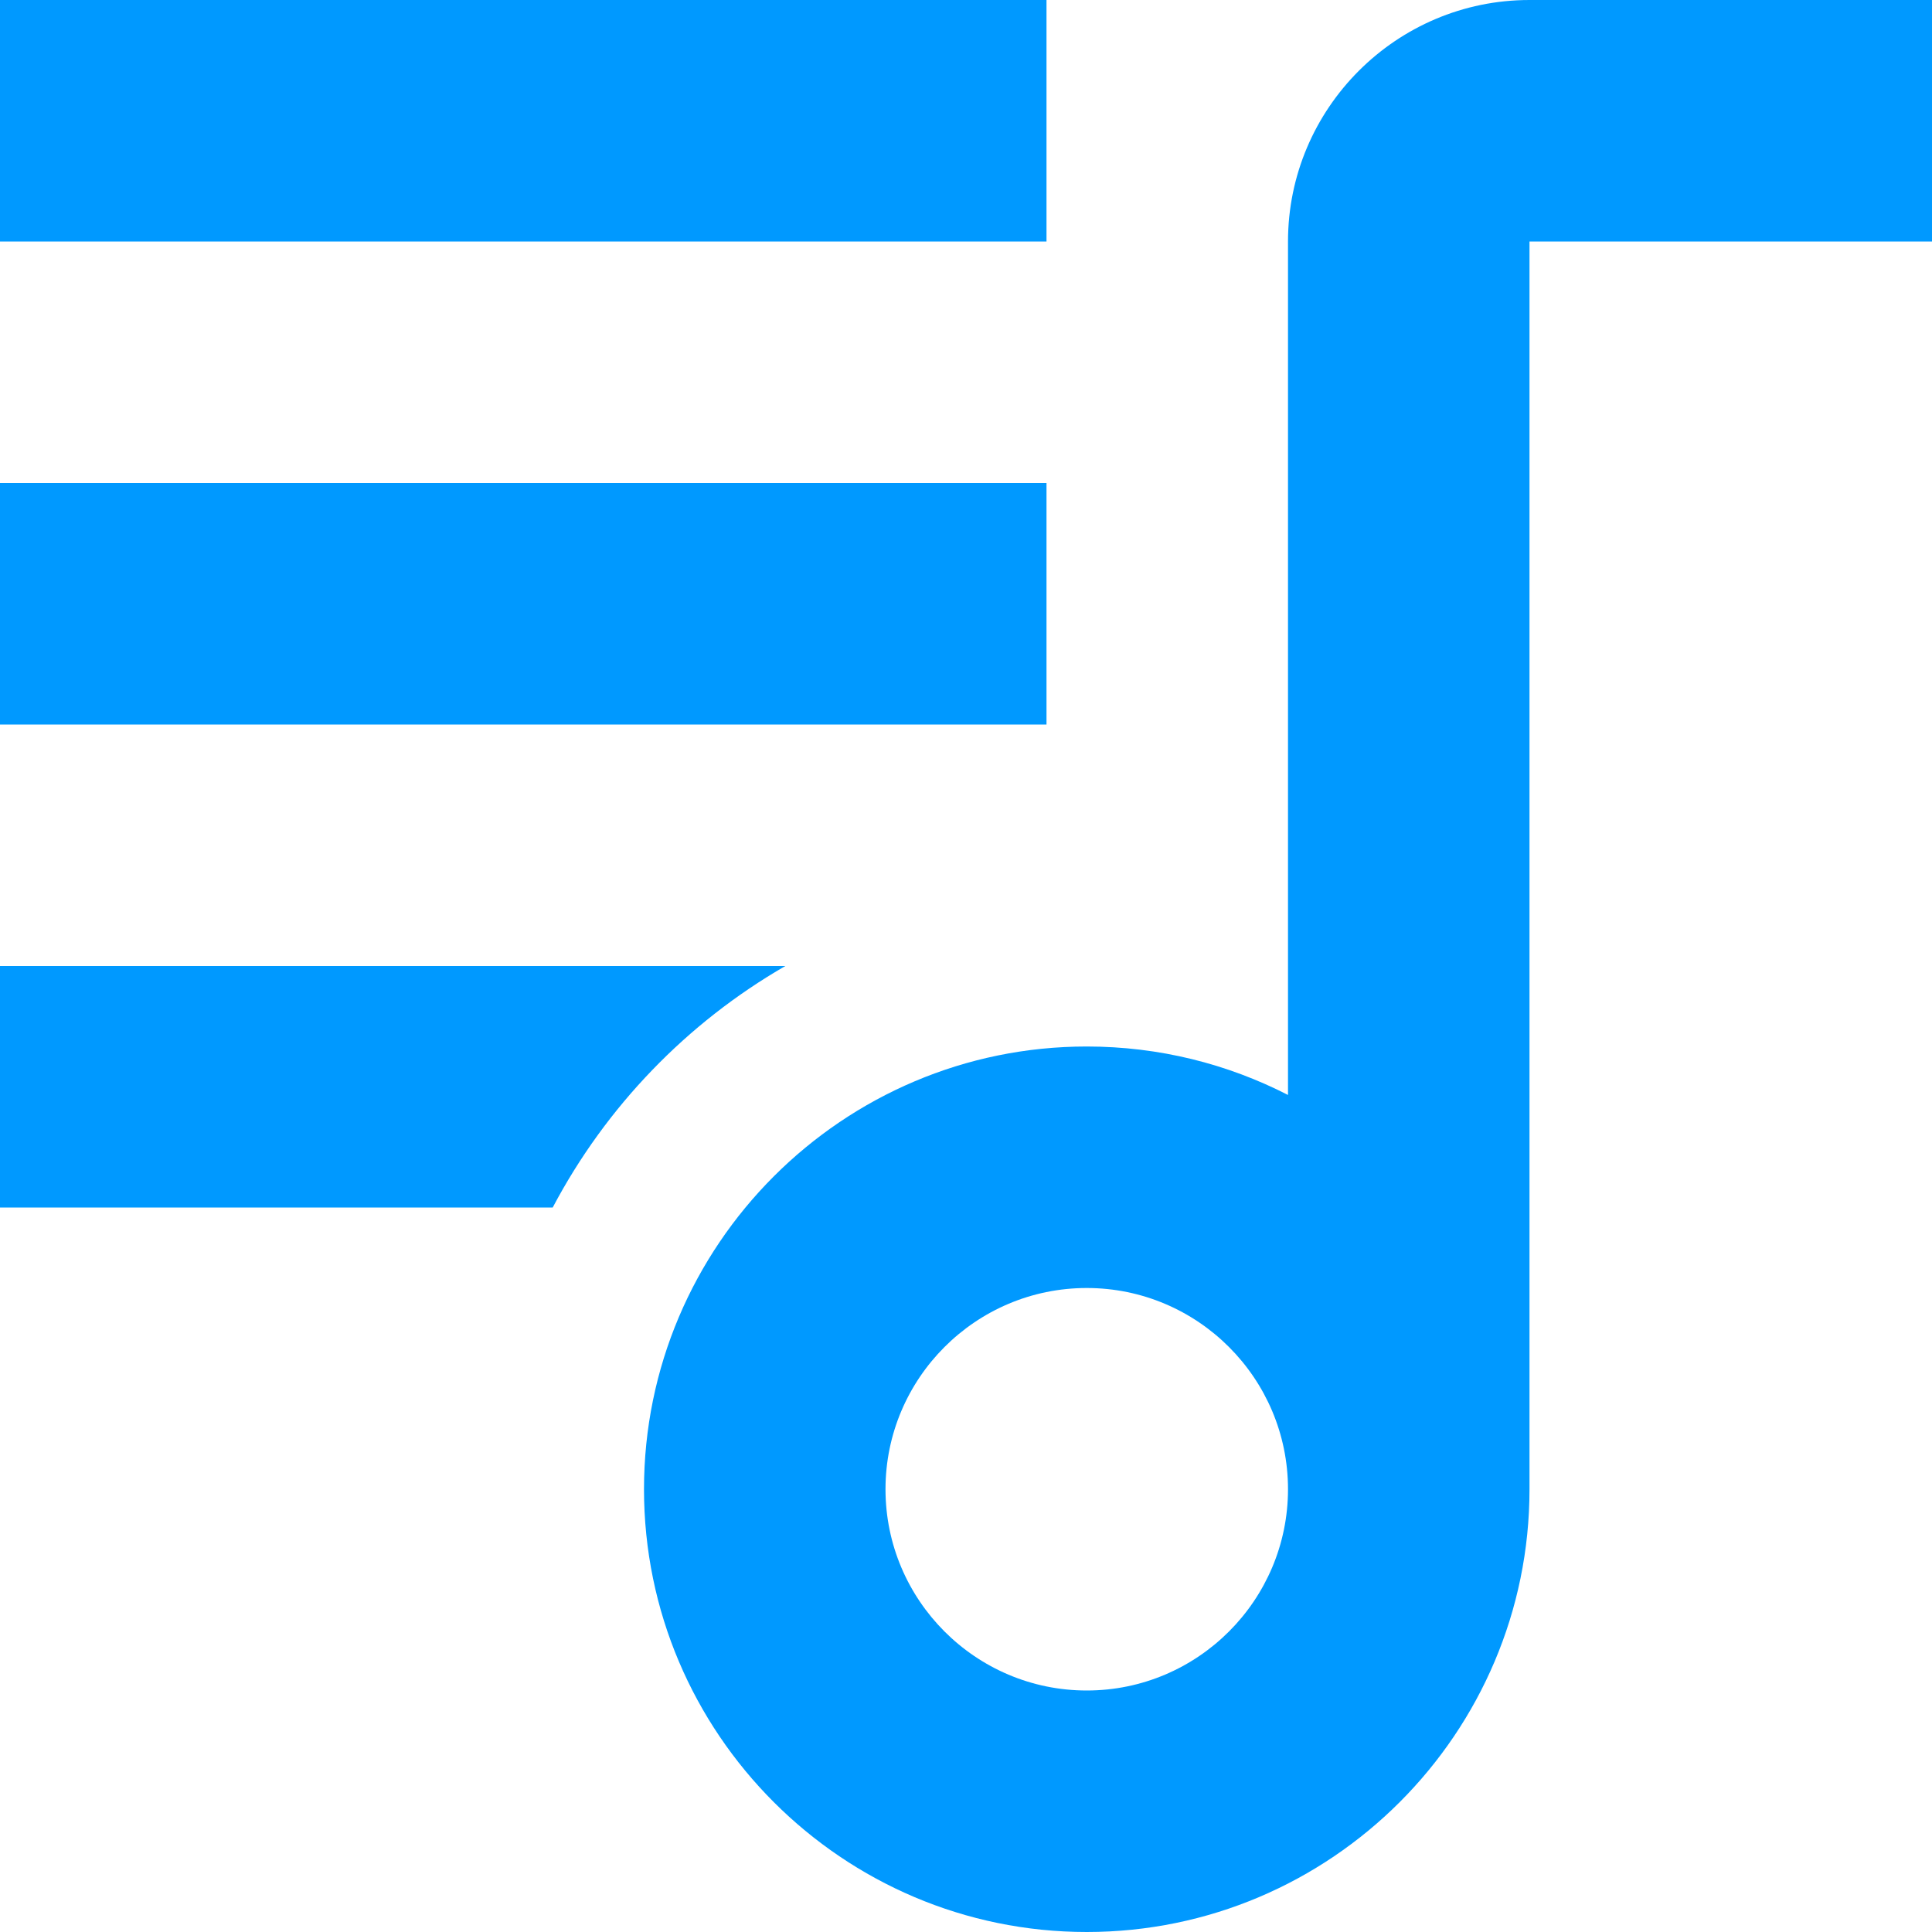
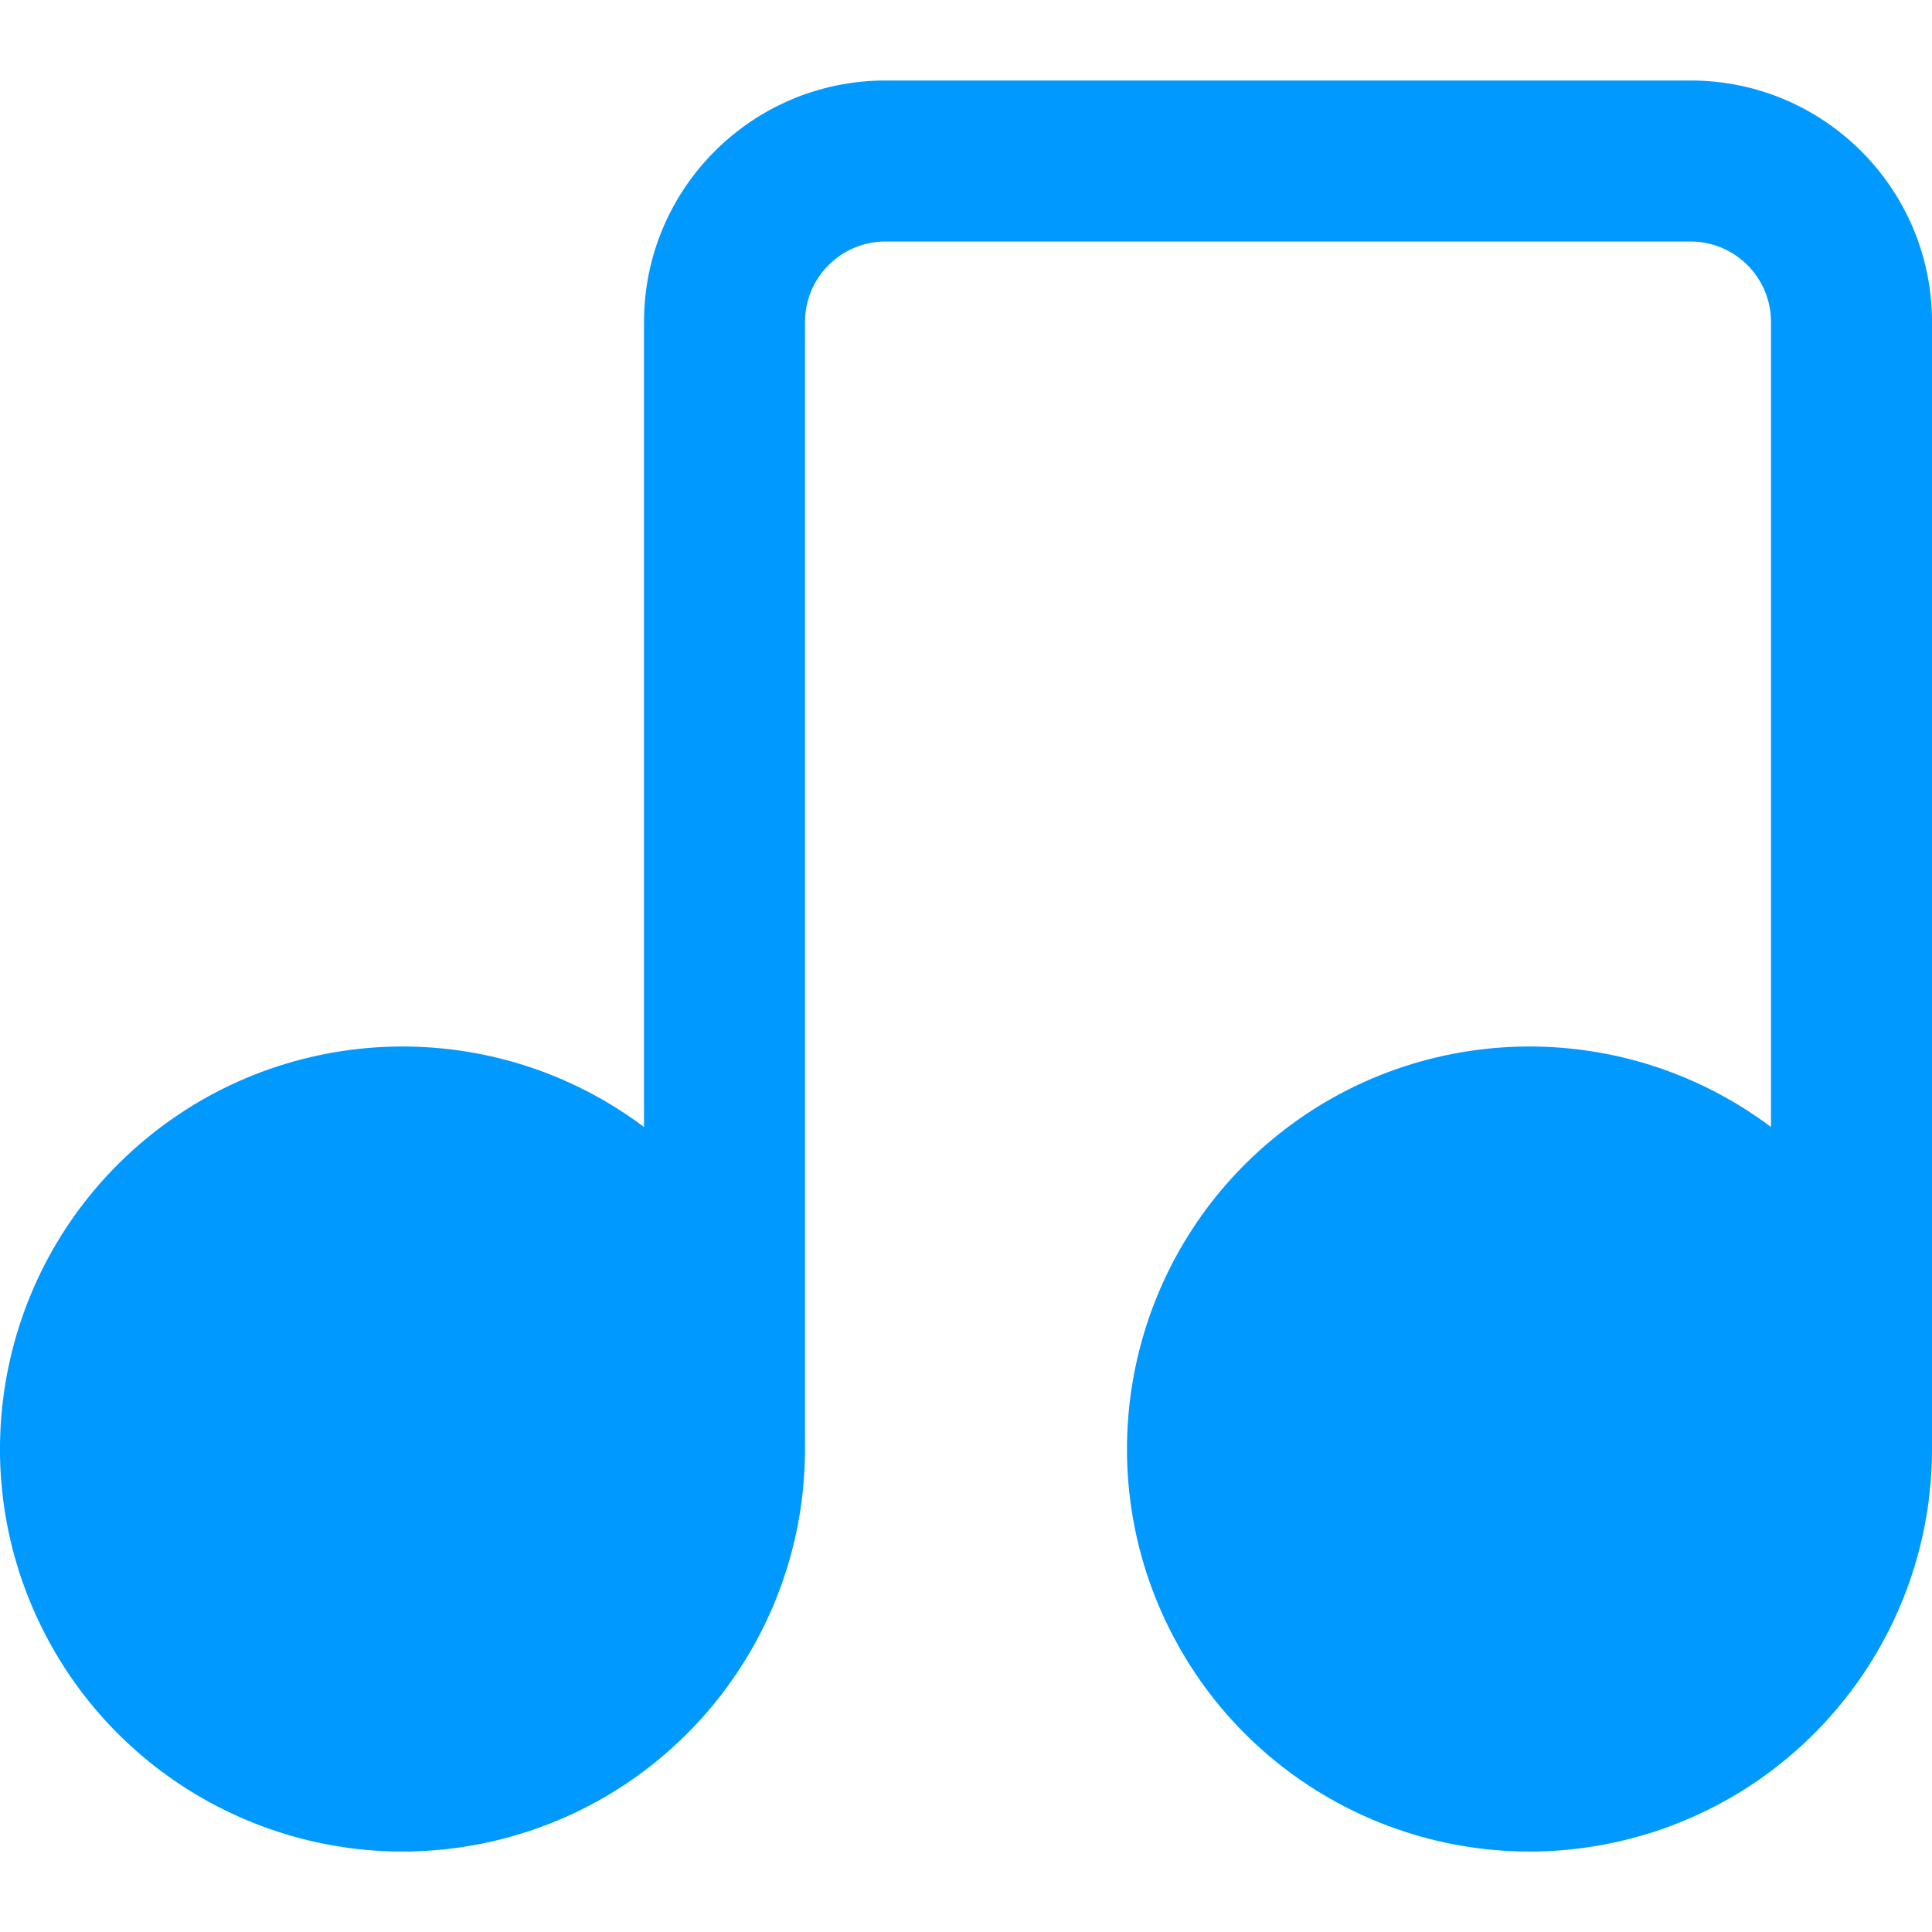
- <svg xmlns="http://www.w3.org/2000/svg" version="1.1" width="24" height="24">
-   <svg id="SvgjsSvg1034" data-name="Layer 1" viewBox="0 0 24 24">
-     <path fill="#0099FF" d="m19,0c-1.654,0-3,1.346-3,3v10.602c-.751-.385-1.6-.602-2.5-.602-3.032,0-5.5,2.467-5.5,5.5s2.468,5.5,5.5,5.5,5.5-2.467,5.5-5.5V3h5V0h-5Zm-5.5,21c-1.379,0-2.5-1.122-2.5-2.5s1.121-2.5,2.5-2.5,2.5,1.122,2.5,2.5-1.121,2.5-2.5,2.5Zm-.5-18H0V0h13v3Zm0,6H0v-3h13v3Zm-6.134,6H0v-3h9.756c-1.224.706-2.229,1.748-2.89,3Z" />
+ <svg xmlns="http://www.w3.org/2000/svg" version="1.1" width="512" height="512">
+   <svg id="SvgjsSvg1199" data-name="Layer 1" viewBox="0 0 24 24" width="512" height="512">
+     <path fill="#0099FF" d="M21,1H11A3,3,0,0,0,8,4V14a5,5,0,1,0,2,4V4a1,1,0,0,1,1-1H21a1,1,0,0,1,1,1V14a5,5,0,1,0,2,4V4A3,3,0,0,0,21,1Z" />
  </svg>
  <style>@media (prefers-color-scheme: light) { :root { filter: none; } }
@media (prefers-color-scheme: dark) { :root { filter: none; } }
</style>
</svg>
